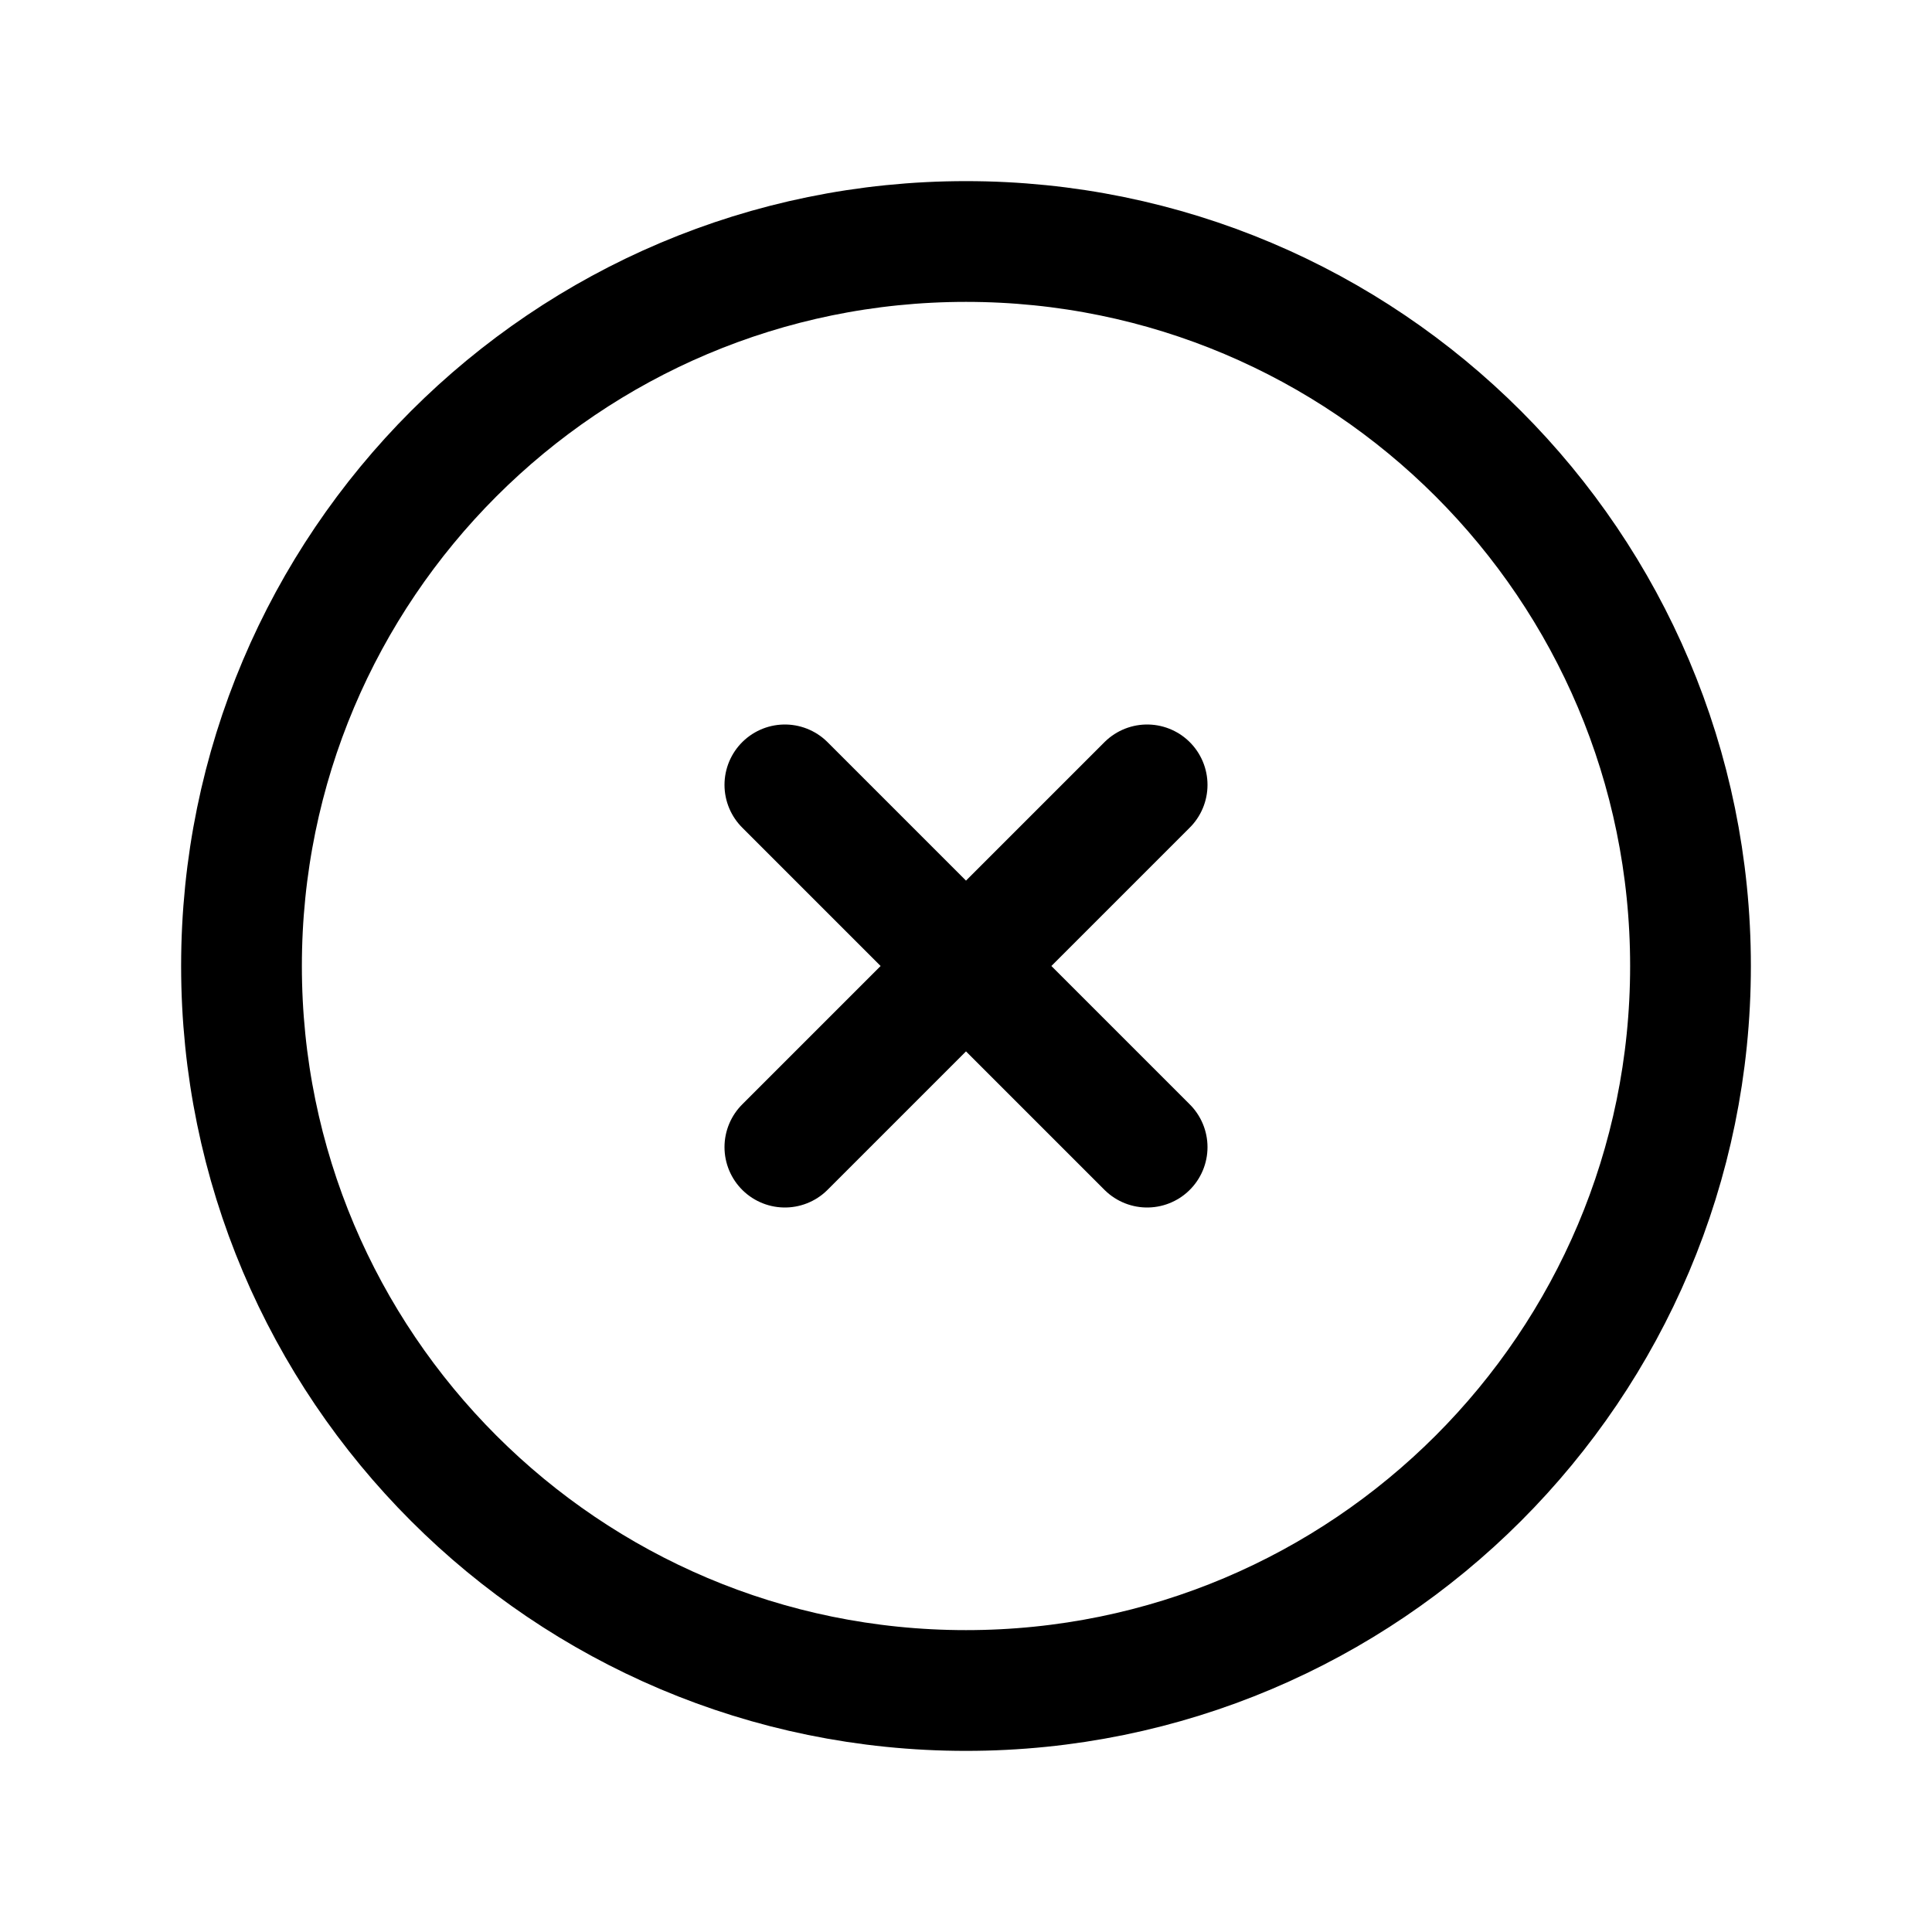
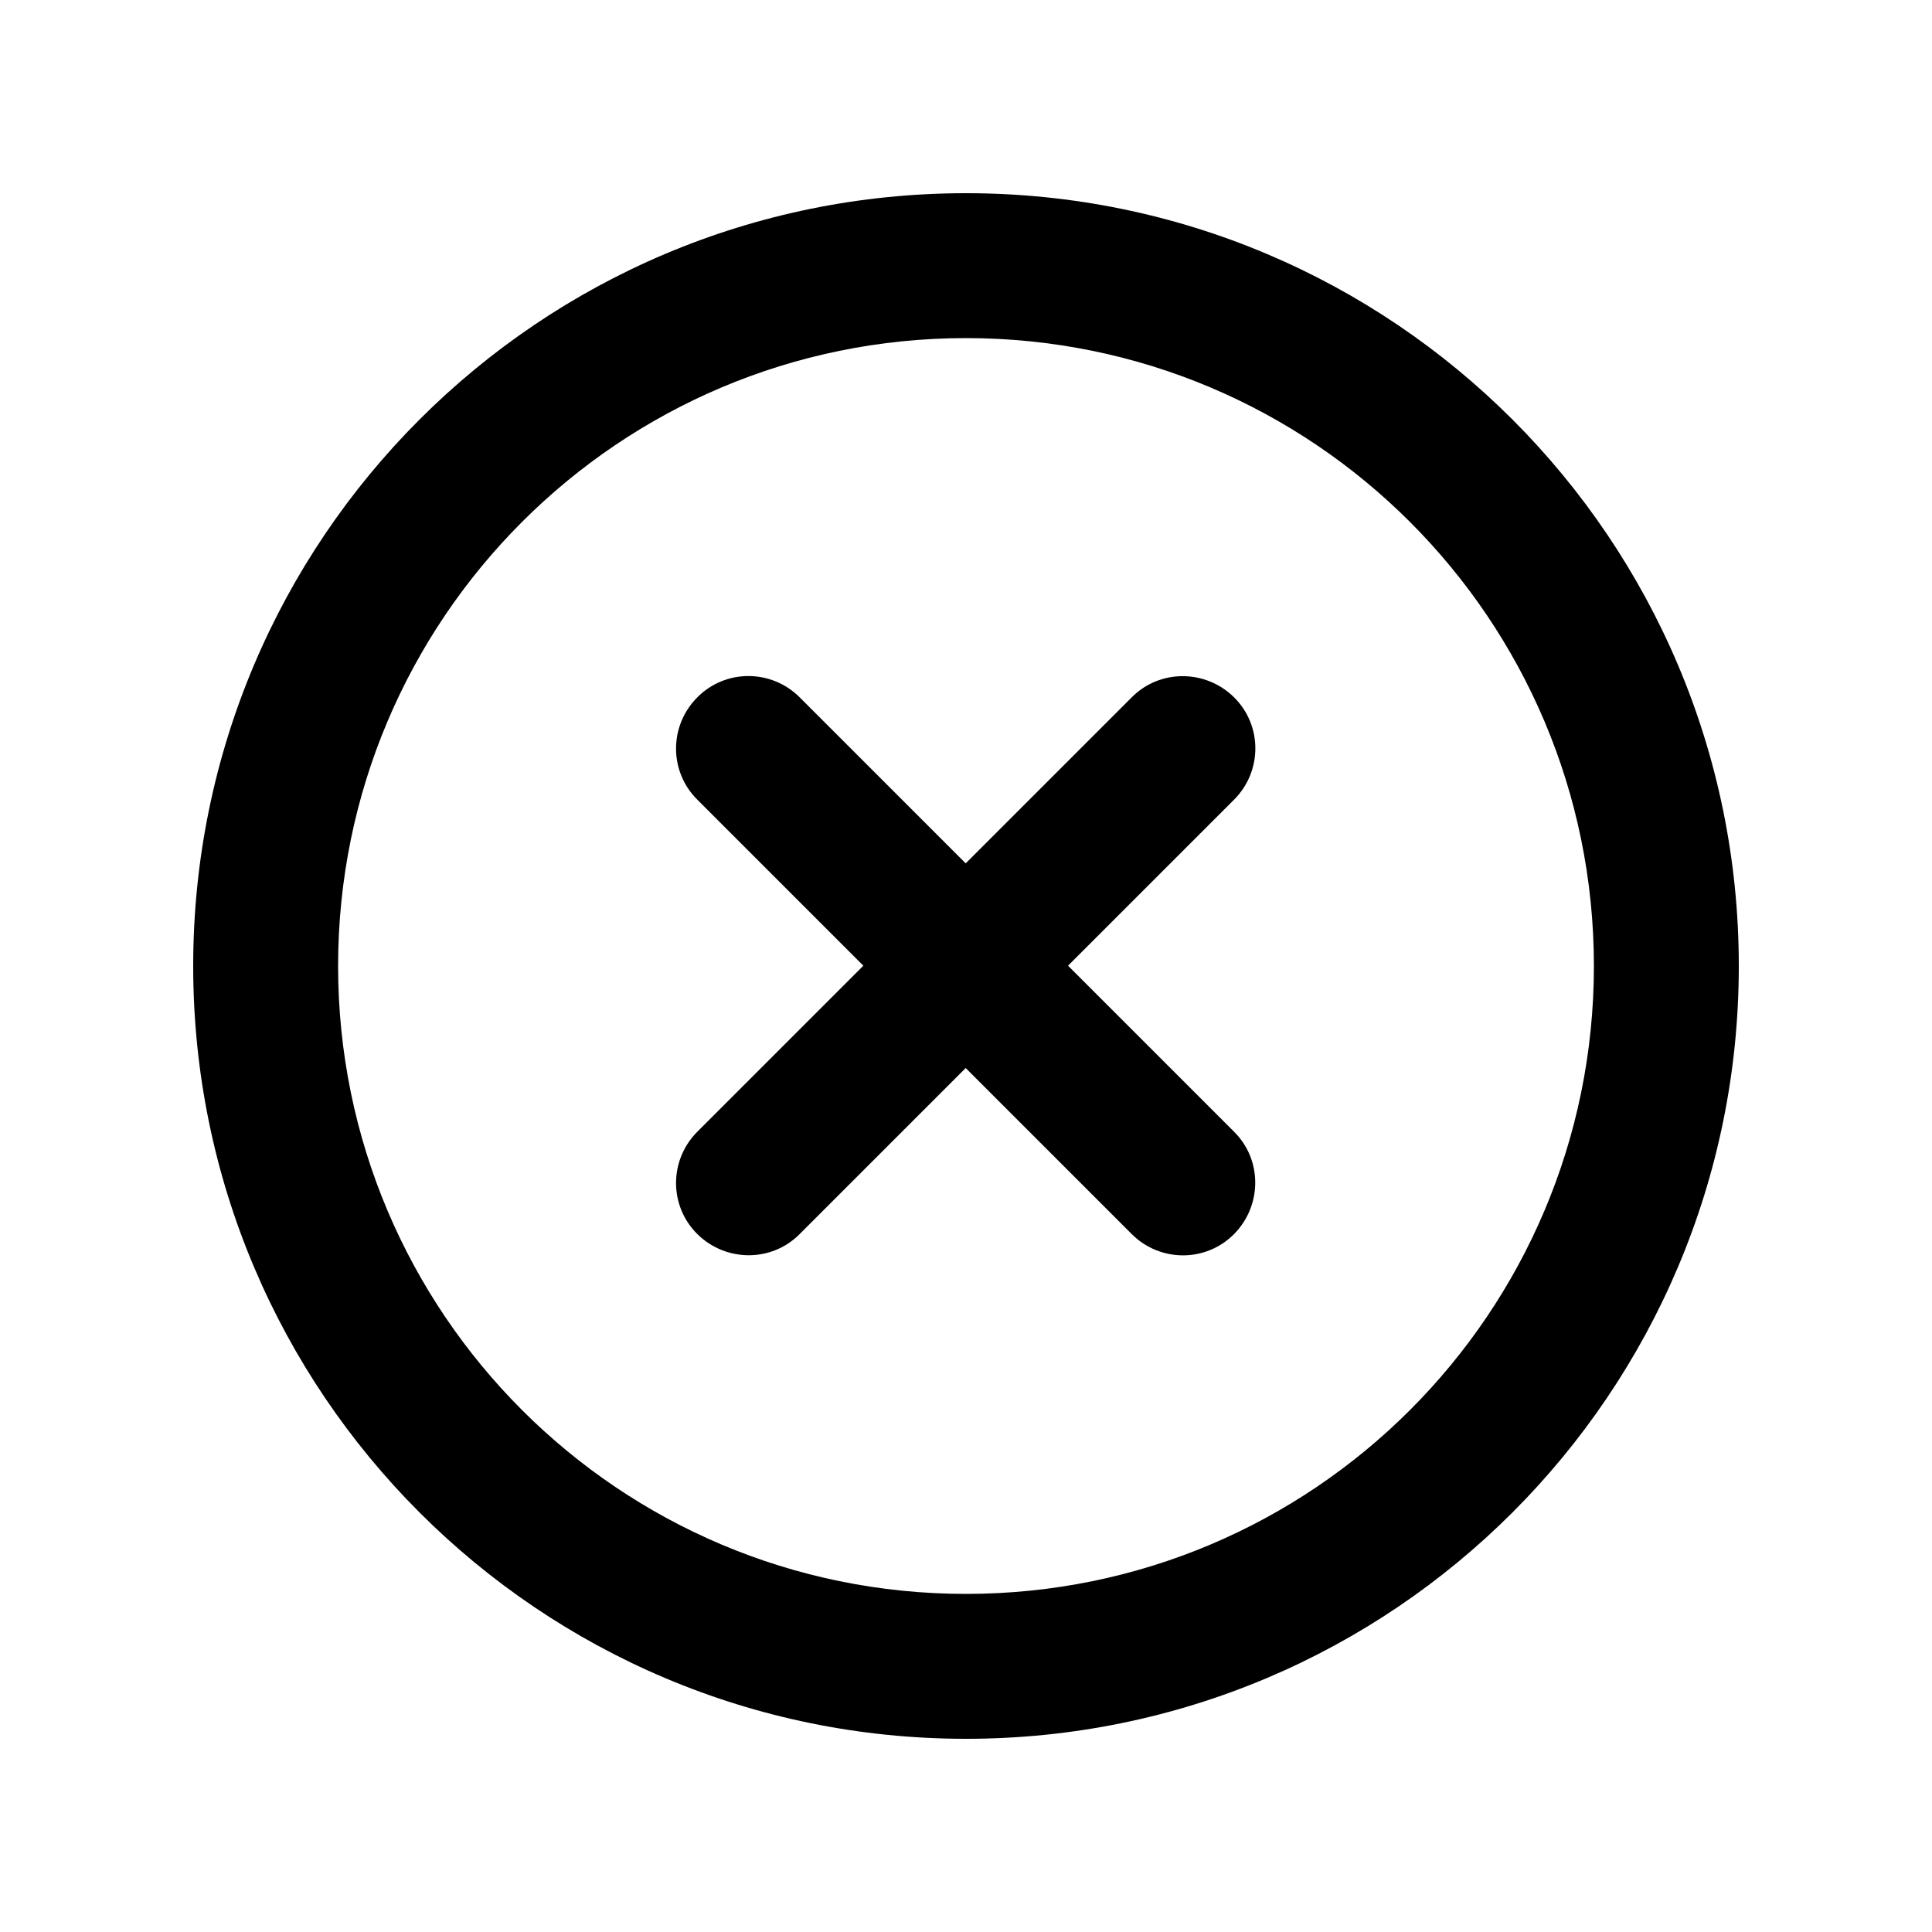
- <svg xmlns="http://www.w3.org/2000/svg" fill="none" viewBox="0 0 24 24" stroke-width="1.5" stroke="currentColor" class="size-6">
-   <path stroke-linecap="round" stroke-linejoin="round" d="m9.75 9.75 4.5 4.5m0-4.5-4.5 4.5M21 12a9 9 0 1 1-18 0 9 9 0 0 1 18 0Z" />
+ <svg xmlns="http://www.w3.org/2000/svg" viewBox="0 0 640 640">
+   <path d="M320 112C434.9 112 528 205.1 528 320C528 434.9 434.9 528 320 528C205.1 528 112 434.9 112 320C112 205.1 205.1 112 320 112zM320 576C461.4 576 576 461.4 576 320C576 178.6 461.4 64 320 64C178.6 64 64 178.6 64 320C64 461.4 178.6 576 320 576zM231 231C221.6 240.4 221.6 255.6 231 264.9L286 319.9L231 374.9C221.6 384.3 221.6 399.5 231 408.8C240.4 418.1 255.6 418.2 264.9 408.8L319.9 353.8L374.9 408.8C384.3 418.2 399.5 418.2 408.8 408.8C418.1 399.4 418.2 384.2 408.8 374.9L353.8 319.9L408.8 264.9C418.2 255.5 418.2 240.3 408.8 231C399.4 221.7 384.2 221.6 374.9 231L319.9 286L264.9 231C255.5 221.6 240.3 221.6 231 231z" />
</svg>
